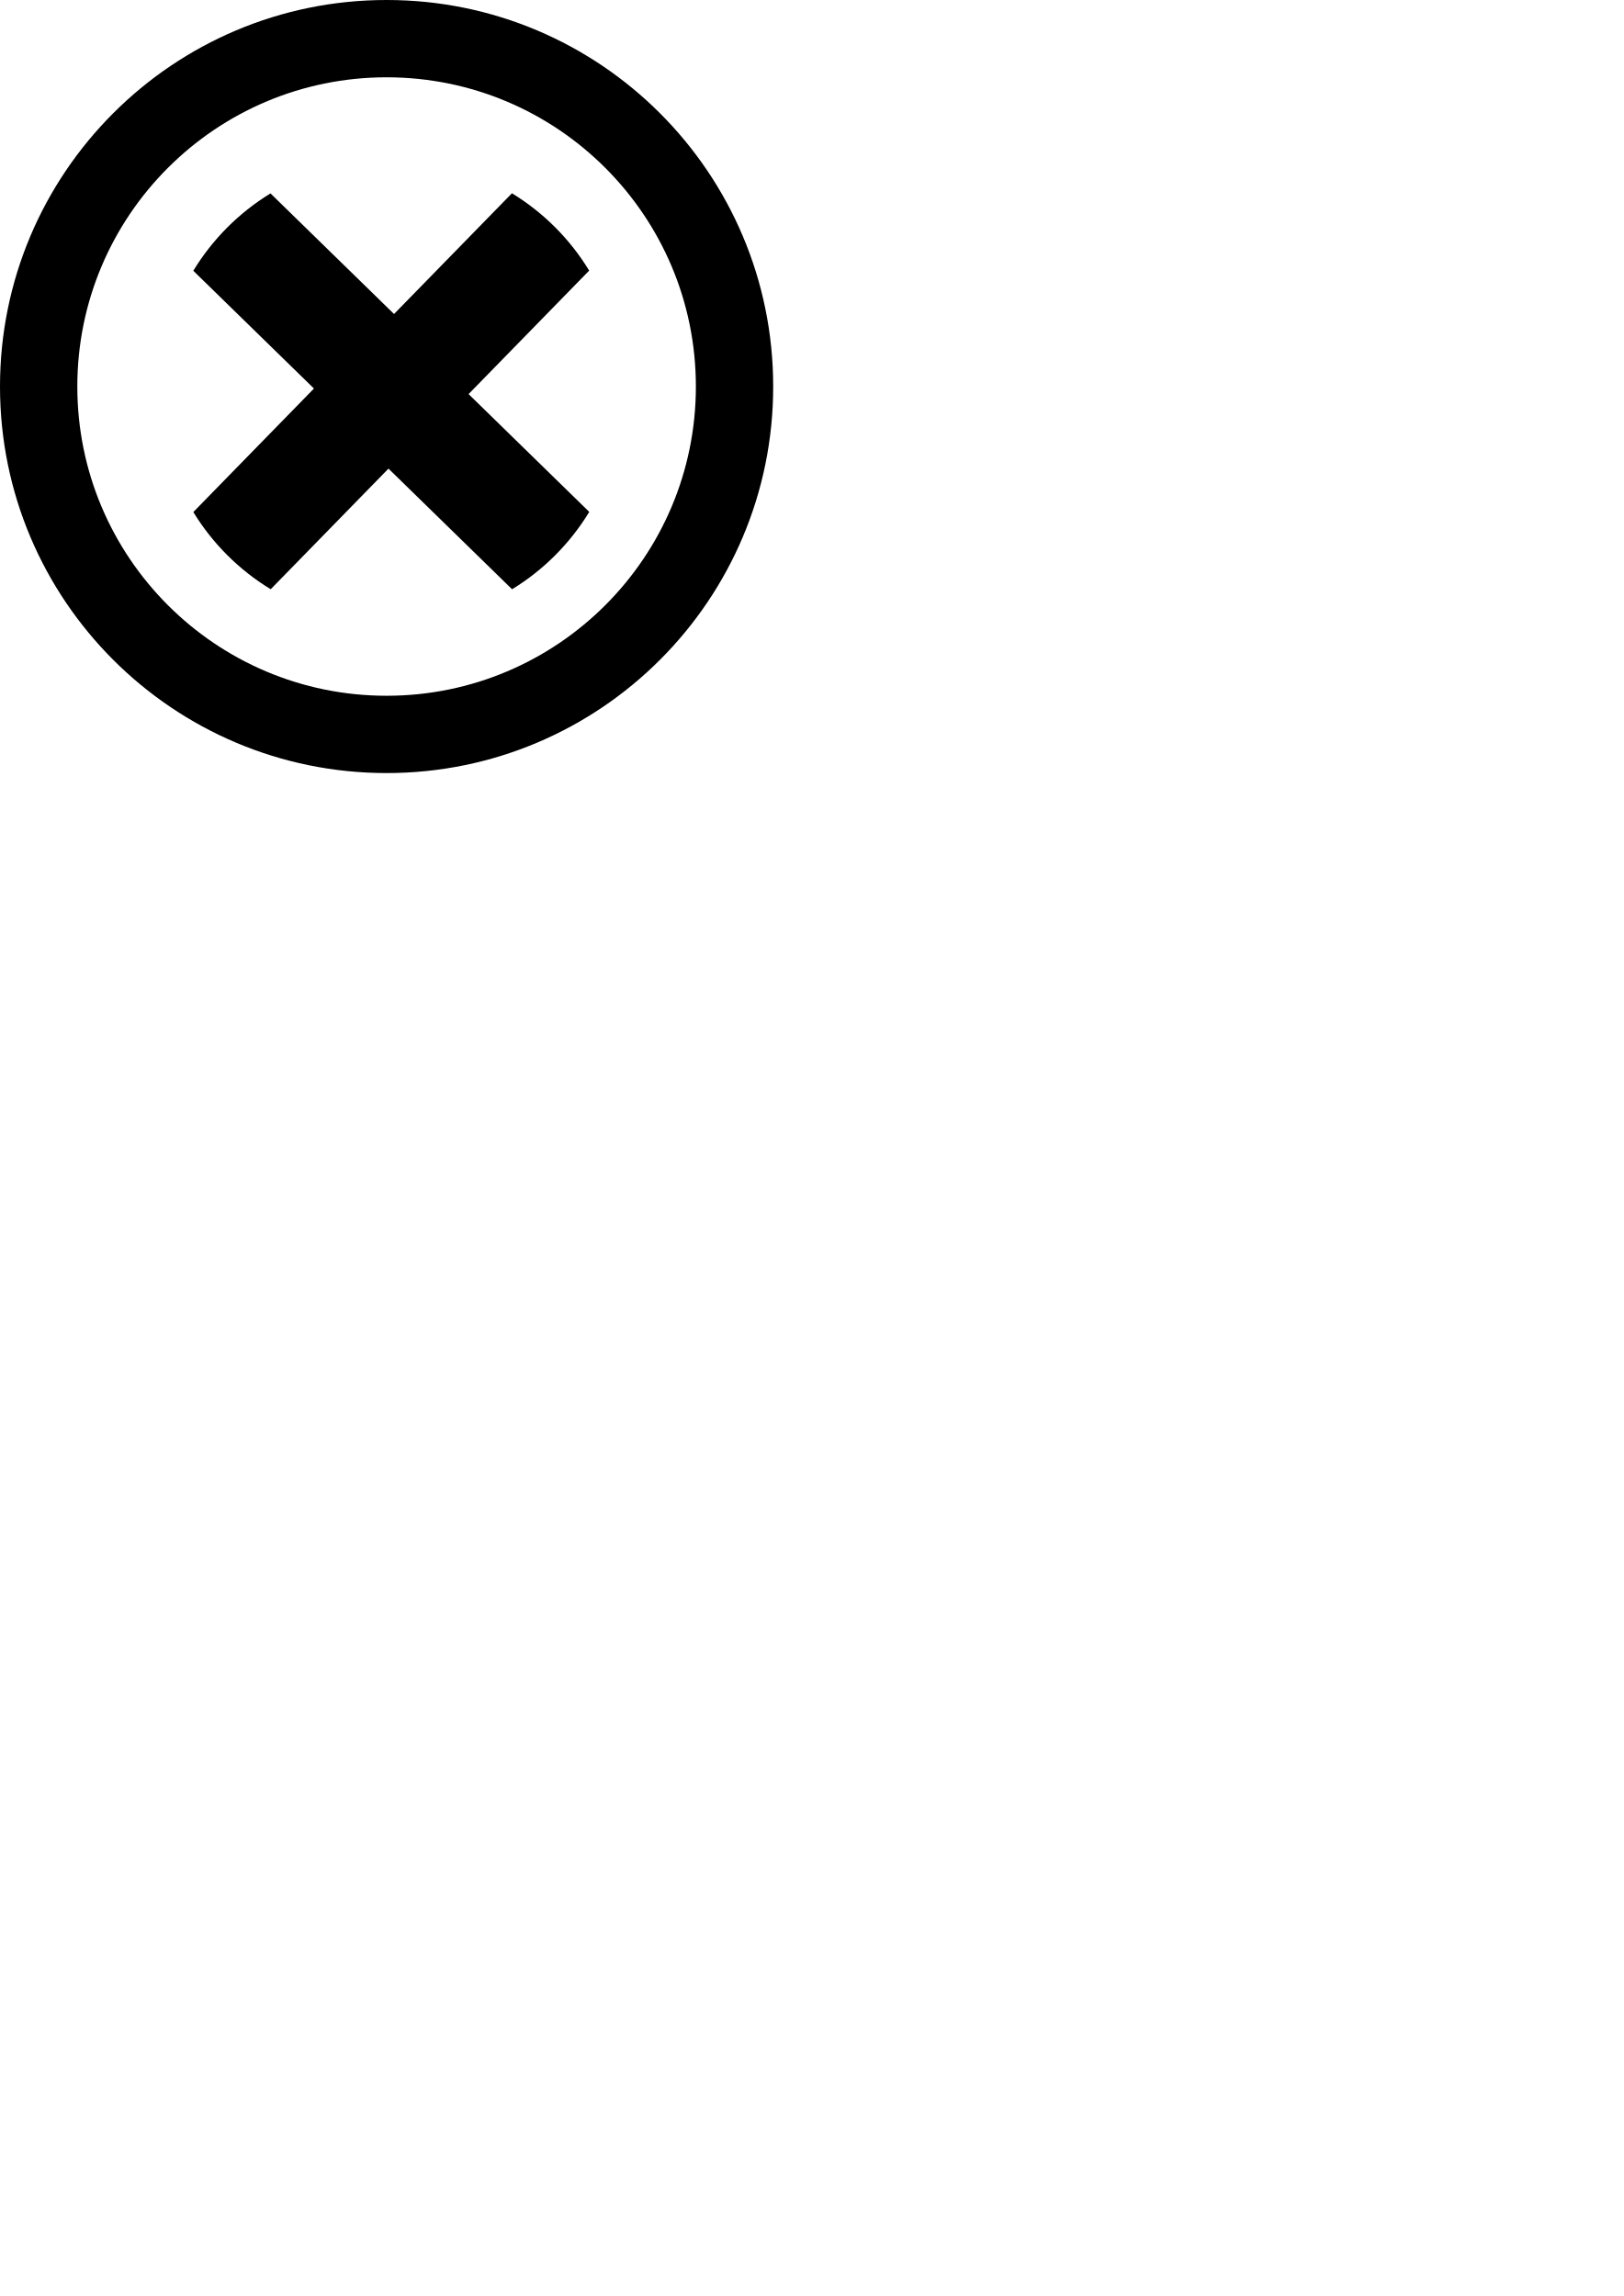
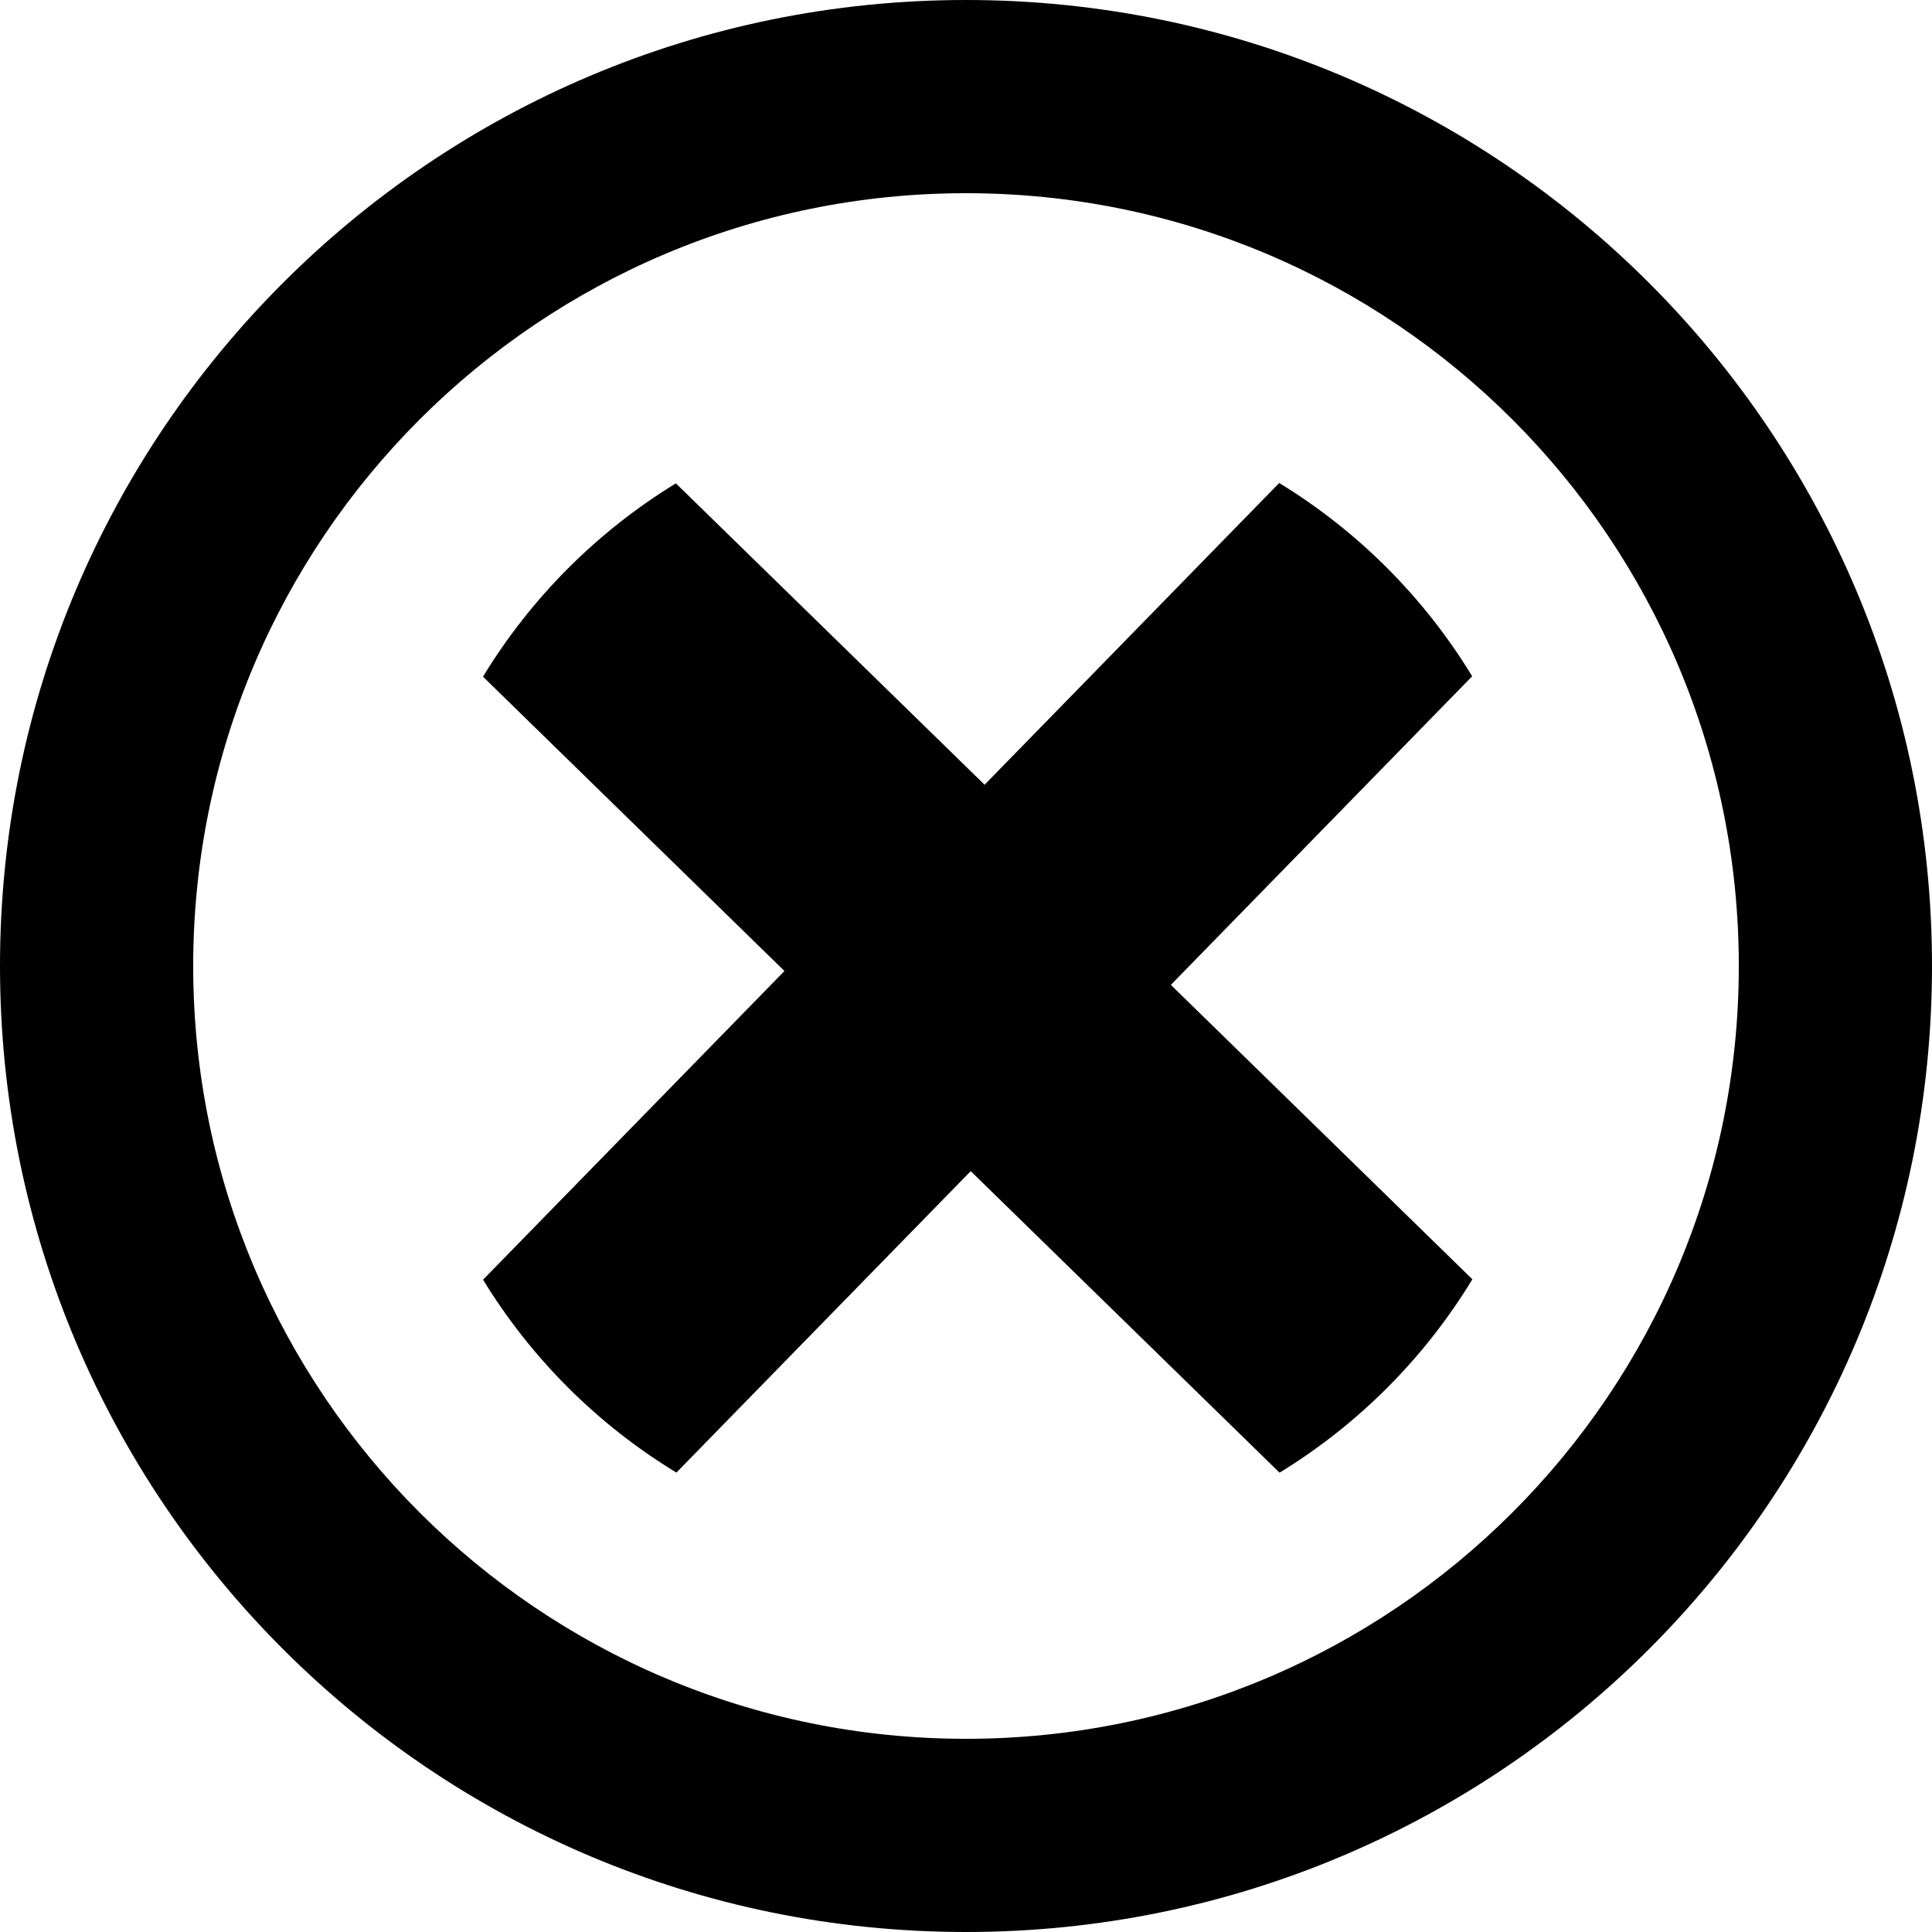
- <svg xmlns="http://www.w3.org/2000/svg" width="210mm" height="297mm" viewBox="0 0 210 297" version="1.1" id="svg5">
+ <svg xmlns="http://www.w3.org/2000/svg" width="100mm" height="100mm" viewBox="0 0 100 100" version="1.1" id="svg5">
  <defs id="defs2" />
  <g id="layer1">
-     <path id="path31" style="fill:#000000;fill-rule:evenodd;stroke-width:1" d="M 188.977 0 A 188.976 188.976 0 0 0 0 188.977 A 188.976 188.976 0 0 0 188.977 377.953 A 188.976 188.976 0 0 0 377.953 188.977 A 188.976 188.976 0 0 0 188.977 0 z M 188.977 37.795 A 151.181 151.181 0 0 1 340.158 188.977 A 151.181 151.181 0 0 1 188.977 340.158 A 151.181 151.181 0 0 1 37.795 188.977 A 151.181 151.181 0 0 1 188.977 37.795 z " transform="scale(0.2645833)" />
+     <path id="path31" style="fill:#000000;fill-rule:evenodd;stroke-width:1" d="M 188.977,0 A 188.976,188.976 0 0 0 0,188.977 188.976,188.976 0 0 0 188.977,377.953 188.976,188.976 0 0 0 377.953,188.977 188.976,188.976 0 0 0 188.977,0 Z m 0,37.795 A 151.181,151.181 0 0 1 340.158,188.977 151.181,151.181 0 0 1 188.977,340.158 151.181,151.181 0 0 1 37.795,188.977 151.181,151.181 0 0 1 188.977,37.795 Z" transform="scale(0.2645833)" />
    <path id="path228" style="fill:#000000;stroke-width:0.265" d="M 66.211,25 50.962,40.618 34.984,25.019 A 30,30 0 0 0 25,35.025 L 40.603,50.259 25.003,66.237 a 30,30 0 0 0 10.007,9.984 L 50.244,60.618 66.229,76.225 A 30,30 0 0 0 76.21,66.216 L 60.603,50.977 76.2,35.003 A 30,30 0 0 0 66.211,25 Z" />
  </g>
</svg>
